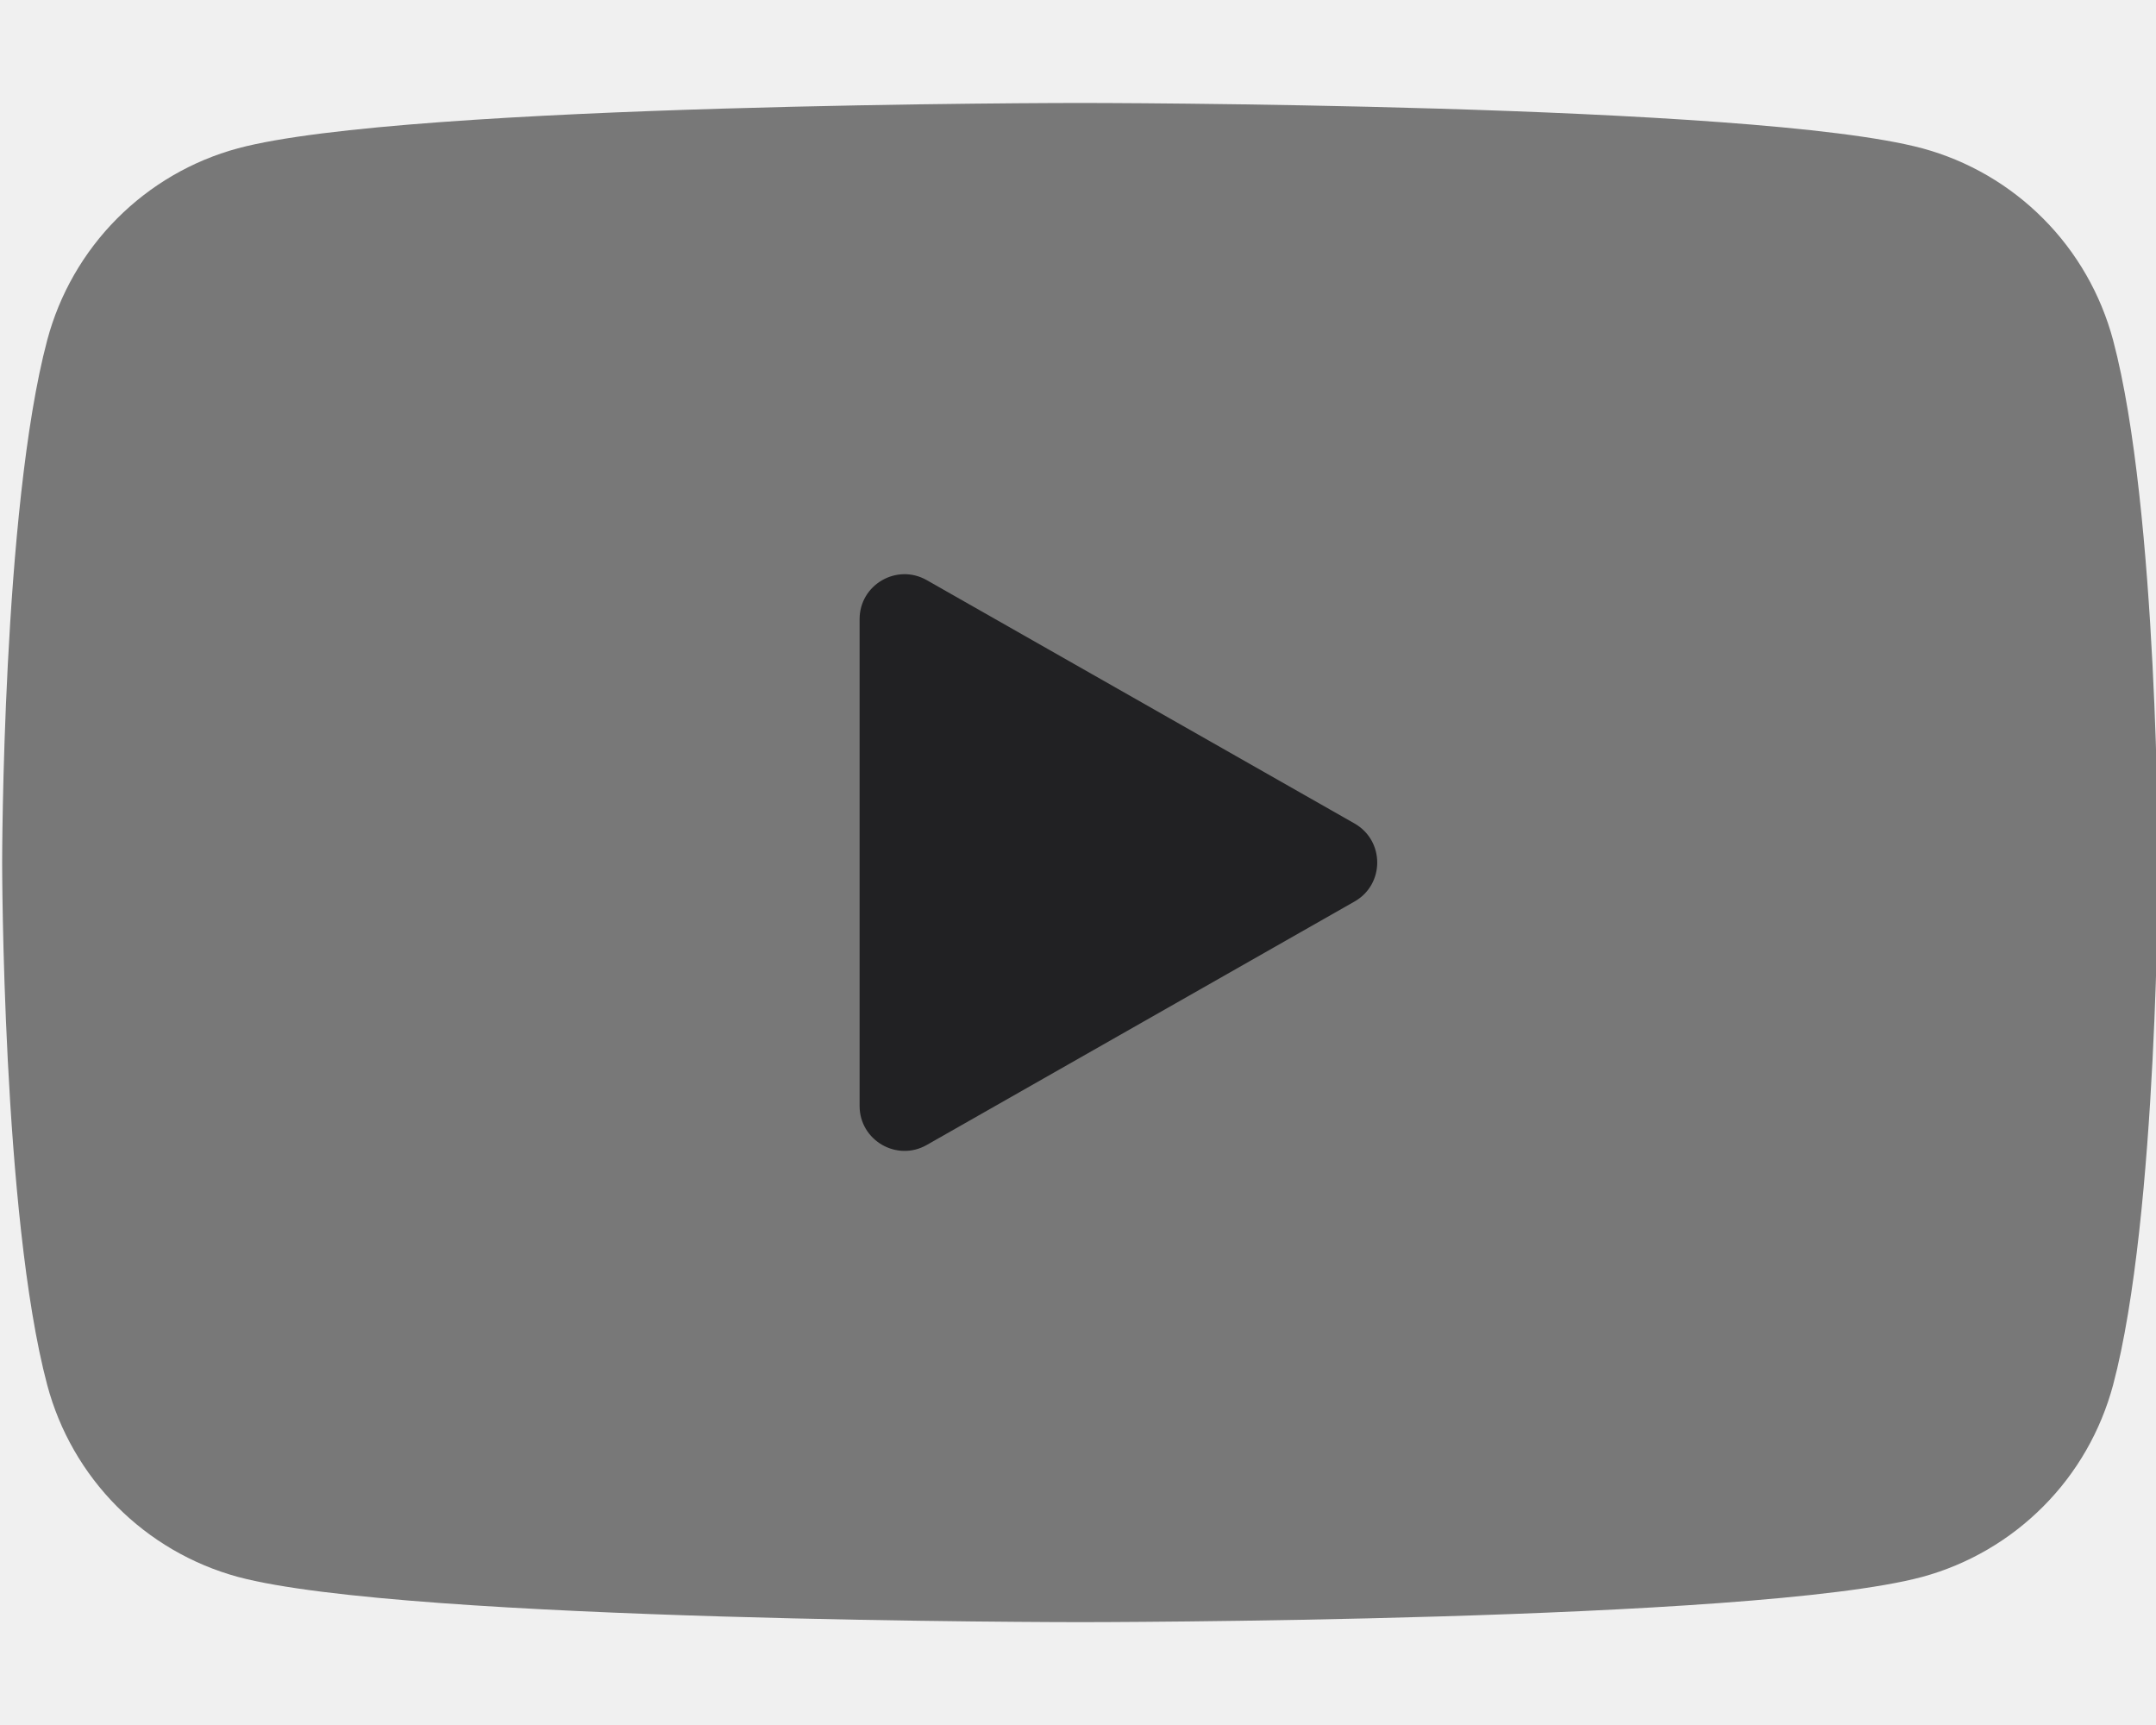
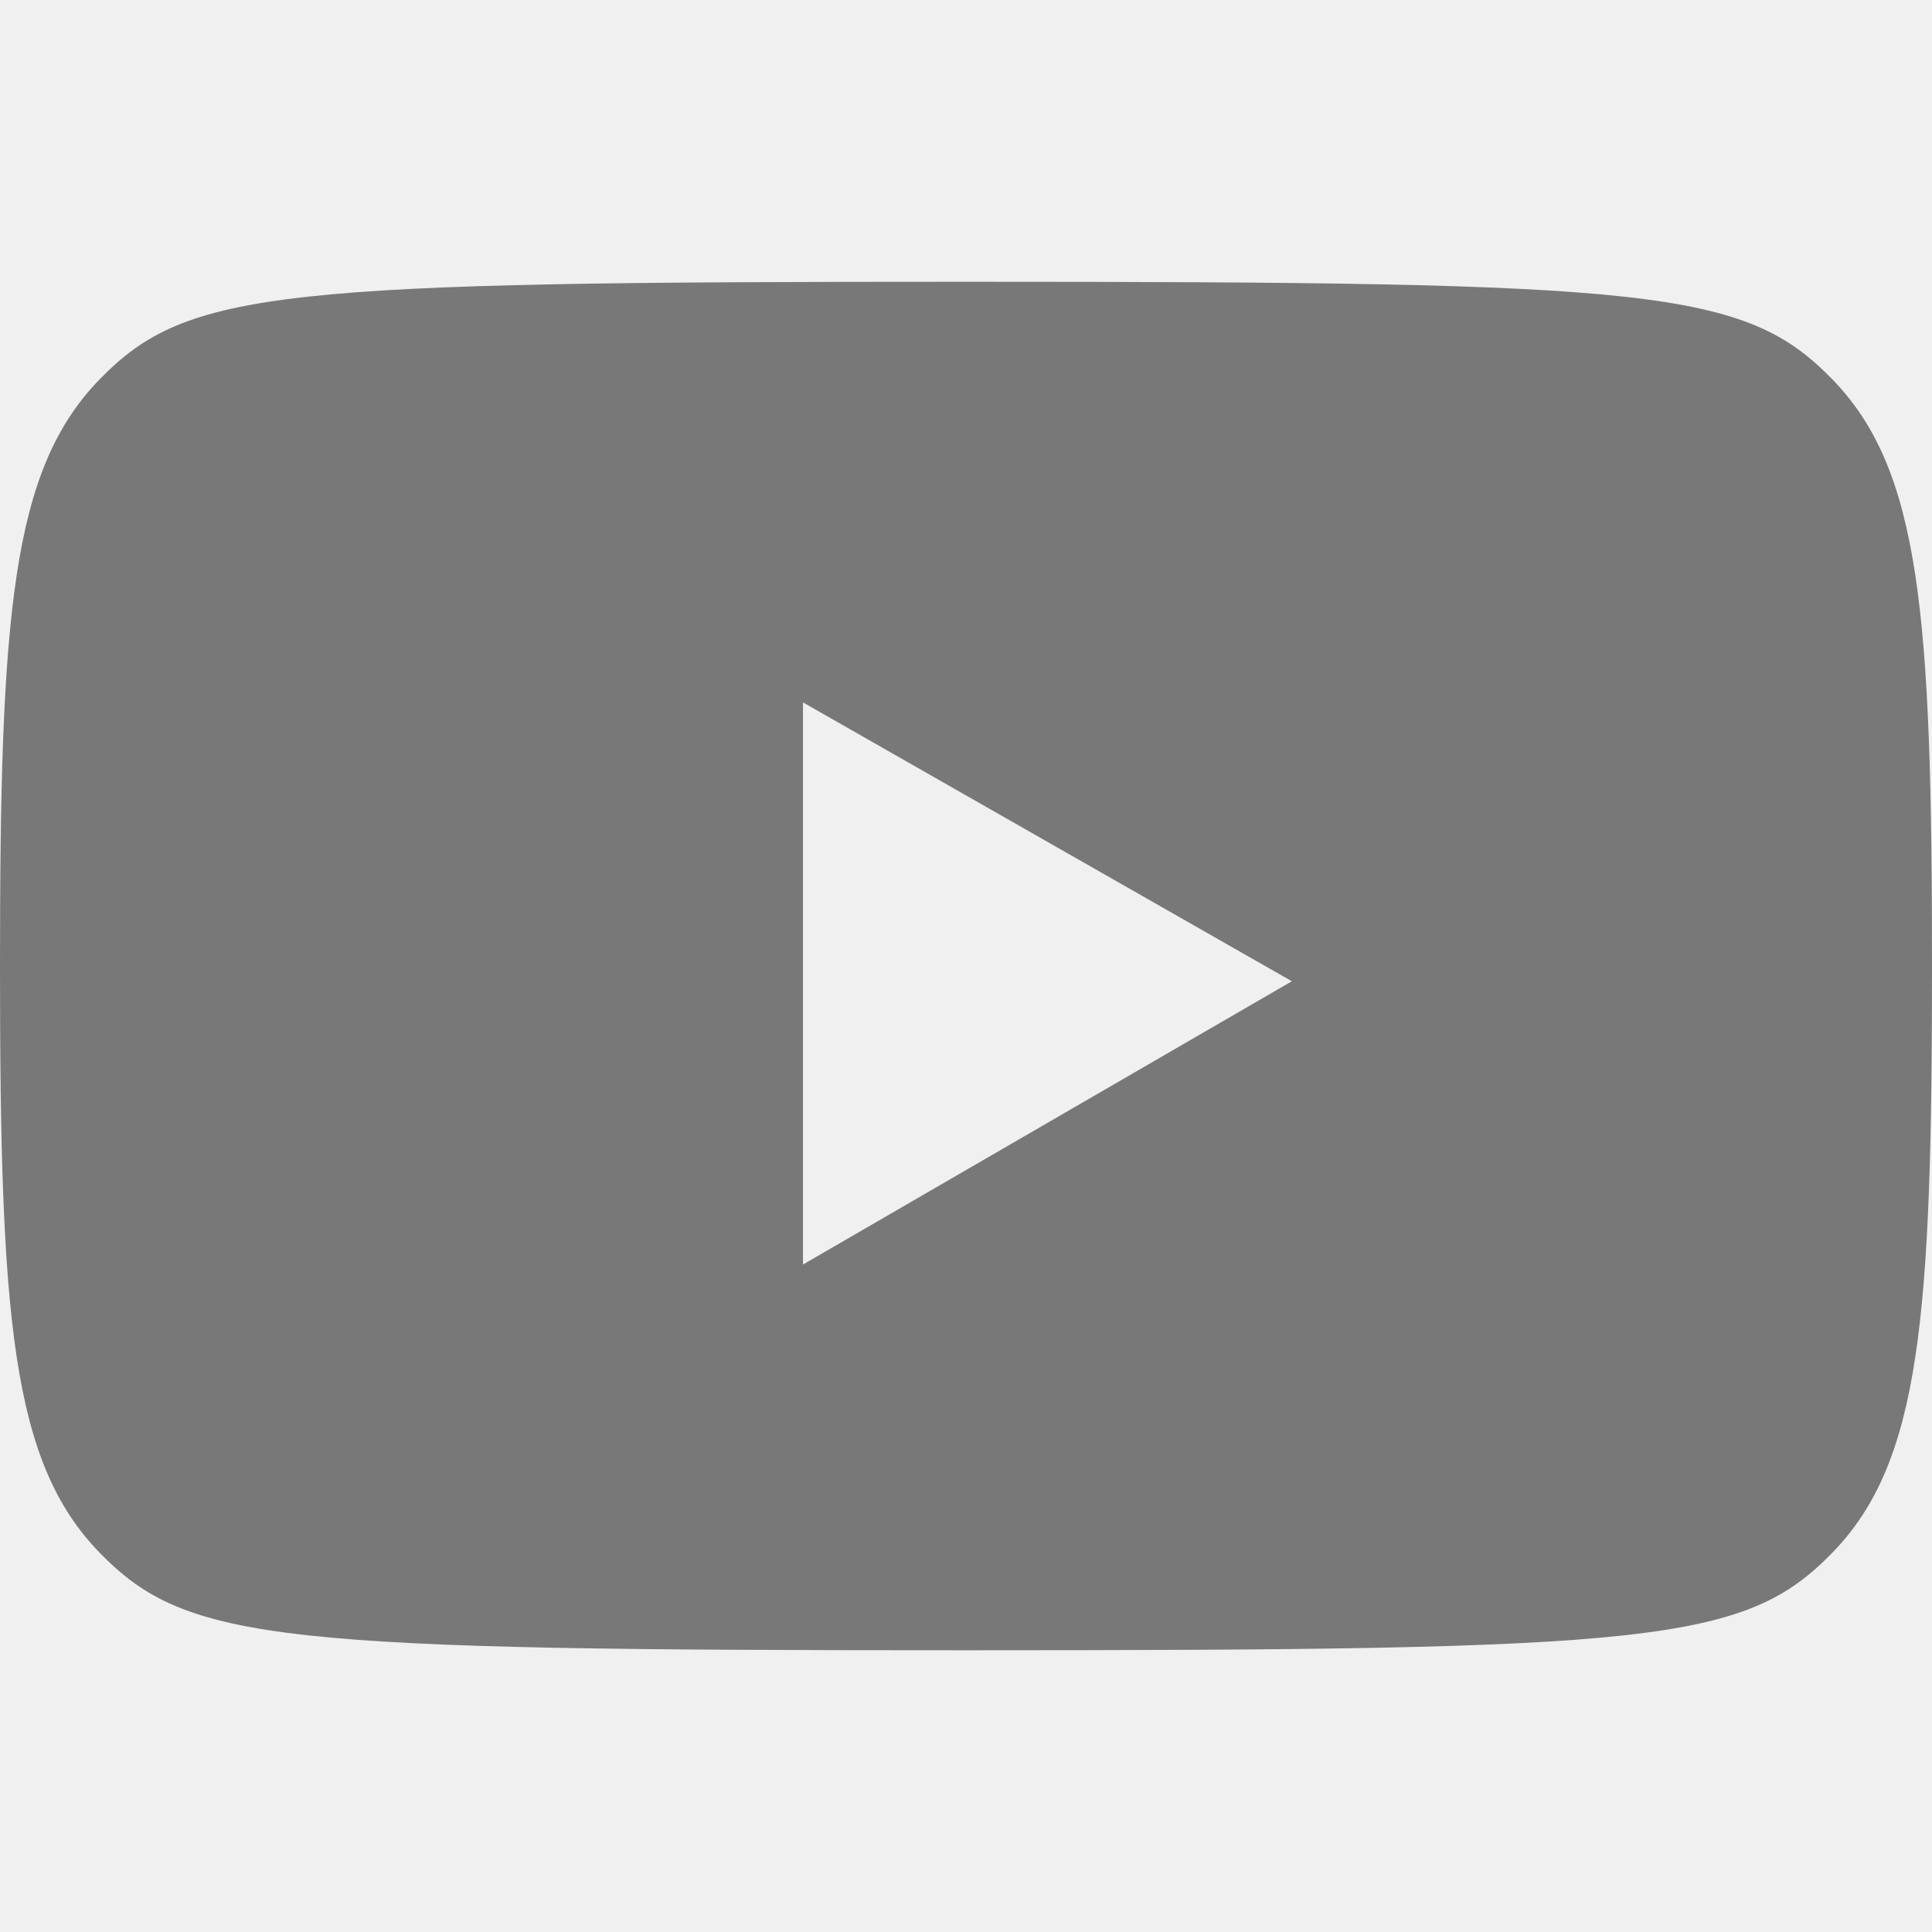
- <svg xmlns="http://www.w3.org/2000/svg" width="20" height="16" viewBox="0 0 20 16" fill="none">
-   <path d="M19.602 3.155C19.488 2.73 19.266 2.341 18.955 2.029C18.645 1.717 18.258 1.491 17.833 1.376C16.27 0.955 10.02 0.955 10.02 0.955C10.02 0.955 3.77 0.955 2.206 1.376C1.781 1.491 1.394 1.717 1.084 2.029C0.774 2.341 0.551 2.73 0.438 3.155C0.02 4.726 0.02 8.001 0.02 8.001C0.02 8.001 0.02 11.275 0.438 12.846C0.551 13.271 0.774 13.66 1.084 13.972C1.394 14.284 1.781 14.51 2.206 14.626C3.77 15.046 10.02 15.046 10.02 15.046C10.02 15.046 16.27 15.046 17.833 14.626C18.258 14.51 18.645 14.284 18.955 13.972C19.266 13.66 19.488 13.271 19.602 12.846C20.02 11.275 20.02 8.001 20.02 8.001C20.02 8.001 20.02 4.726 19.602 3.155Z" fill="currentColor" fill-opacity="0.5" />
-   <path d="M8.597 10.62C8.319 10.778 7.974 10.577 7.974 10.258V5.743C7.974 5.423 8.319 5.223 8.597 5.381L12.565 7.638C12.846 7.798 12.846 8.203 12.565 8.362L8.597 10.62Z" fill="#212123" />
+ <svg xmlns="http://www.w3.org/2000/svg" width="50" height="50" viewBox="0 0 50 50" fill="none">
+   <g clip-path="url(#clip0_25003_18914)">
+     <path d="M47.424 9.82C49.702 12.164 50 15.888 50 25C50 34.113 49.702 37.837 47.424 40.181C45.146 42.523 42.773 42.709 25 42.709C7.227 42.709 4.854 42.523 2.576 40.181C0.298 37.837 0 34.113 0 25C0 15.888 0.298 12.164 2.576 9.82C4.854 7.476 7.227 7.292 25 7.292C42.773 7.292 45.146 7.477 47.424 9.82ZM20.781 32.726L33.433 25.395L20.781 18.178V32.726Z" fill="currentcolor" fill-opacity="0.5" />
+   </g>
+   <defs>
+     <clipPath id="clip0_25003_18914">
+       <rect width="50" height="50" fill="white" />
+     </clipPath>
+   </defs>
</svg>
